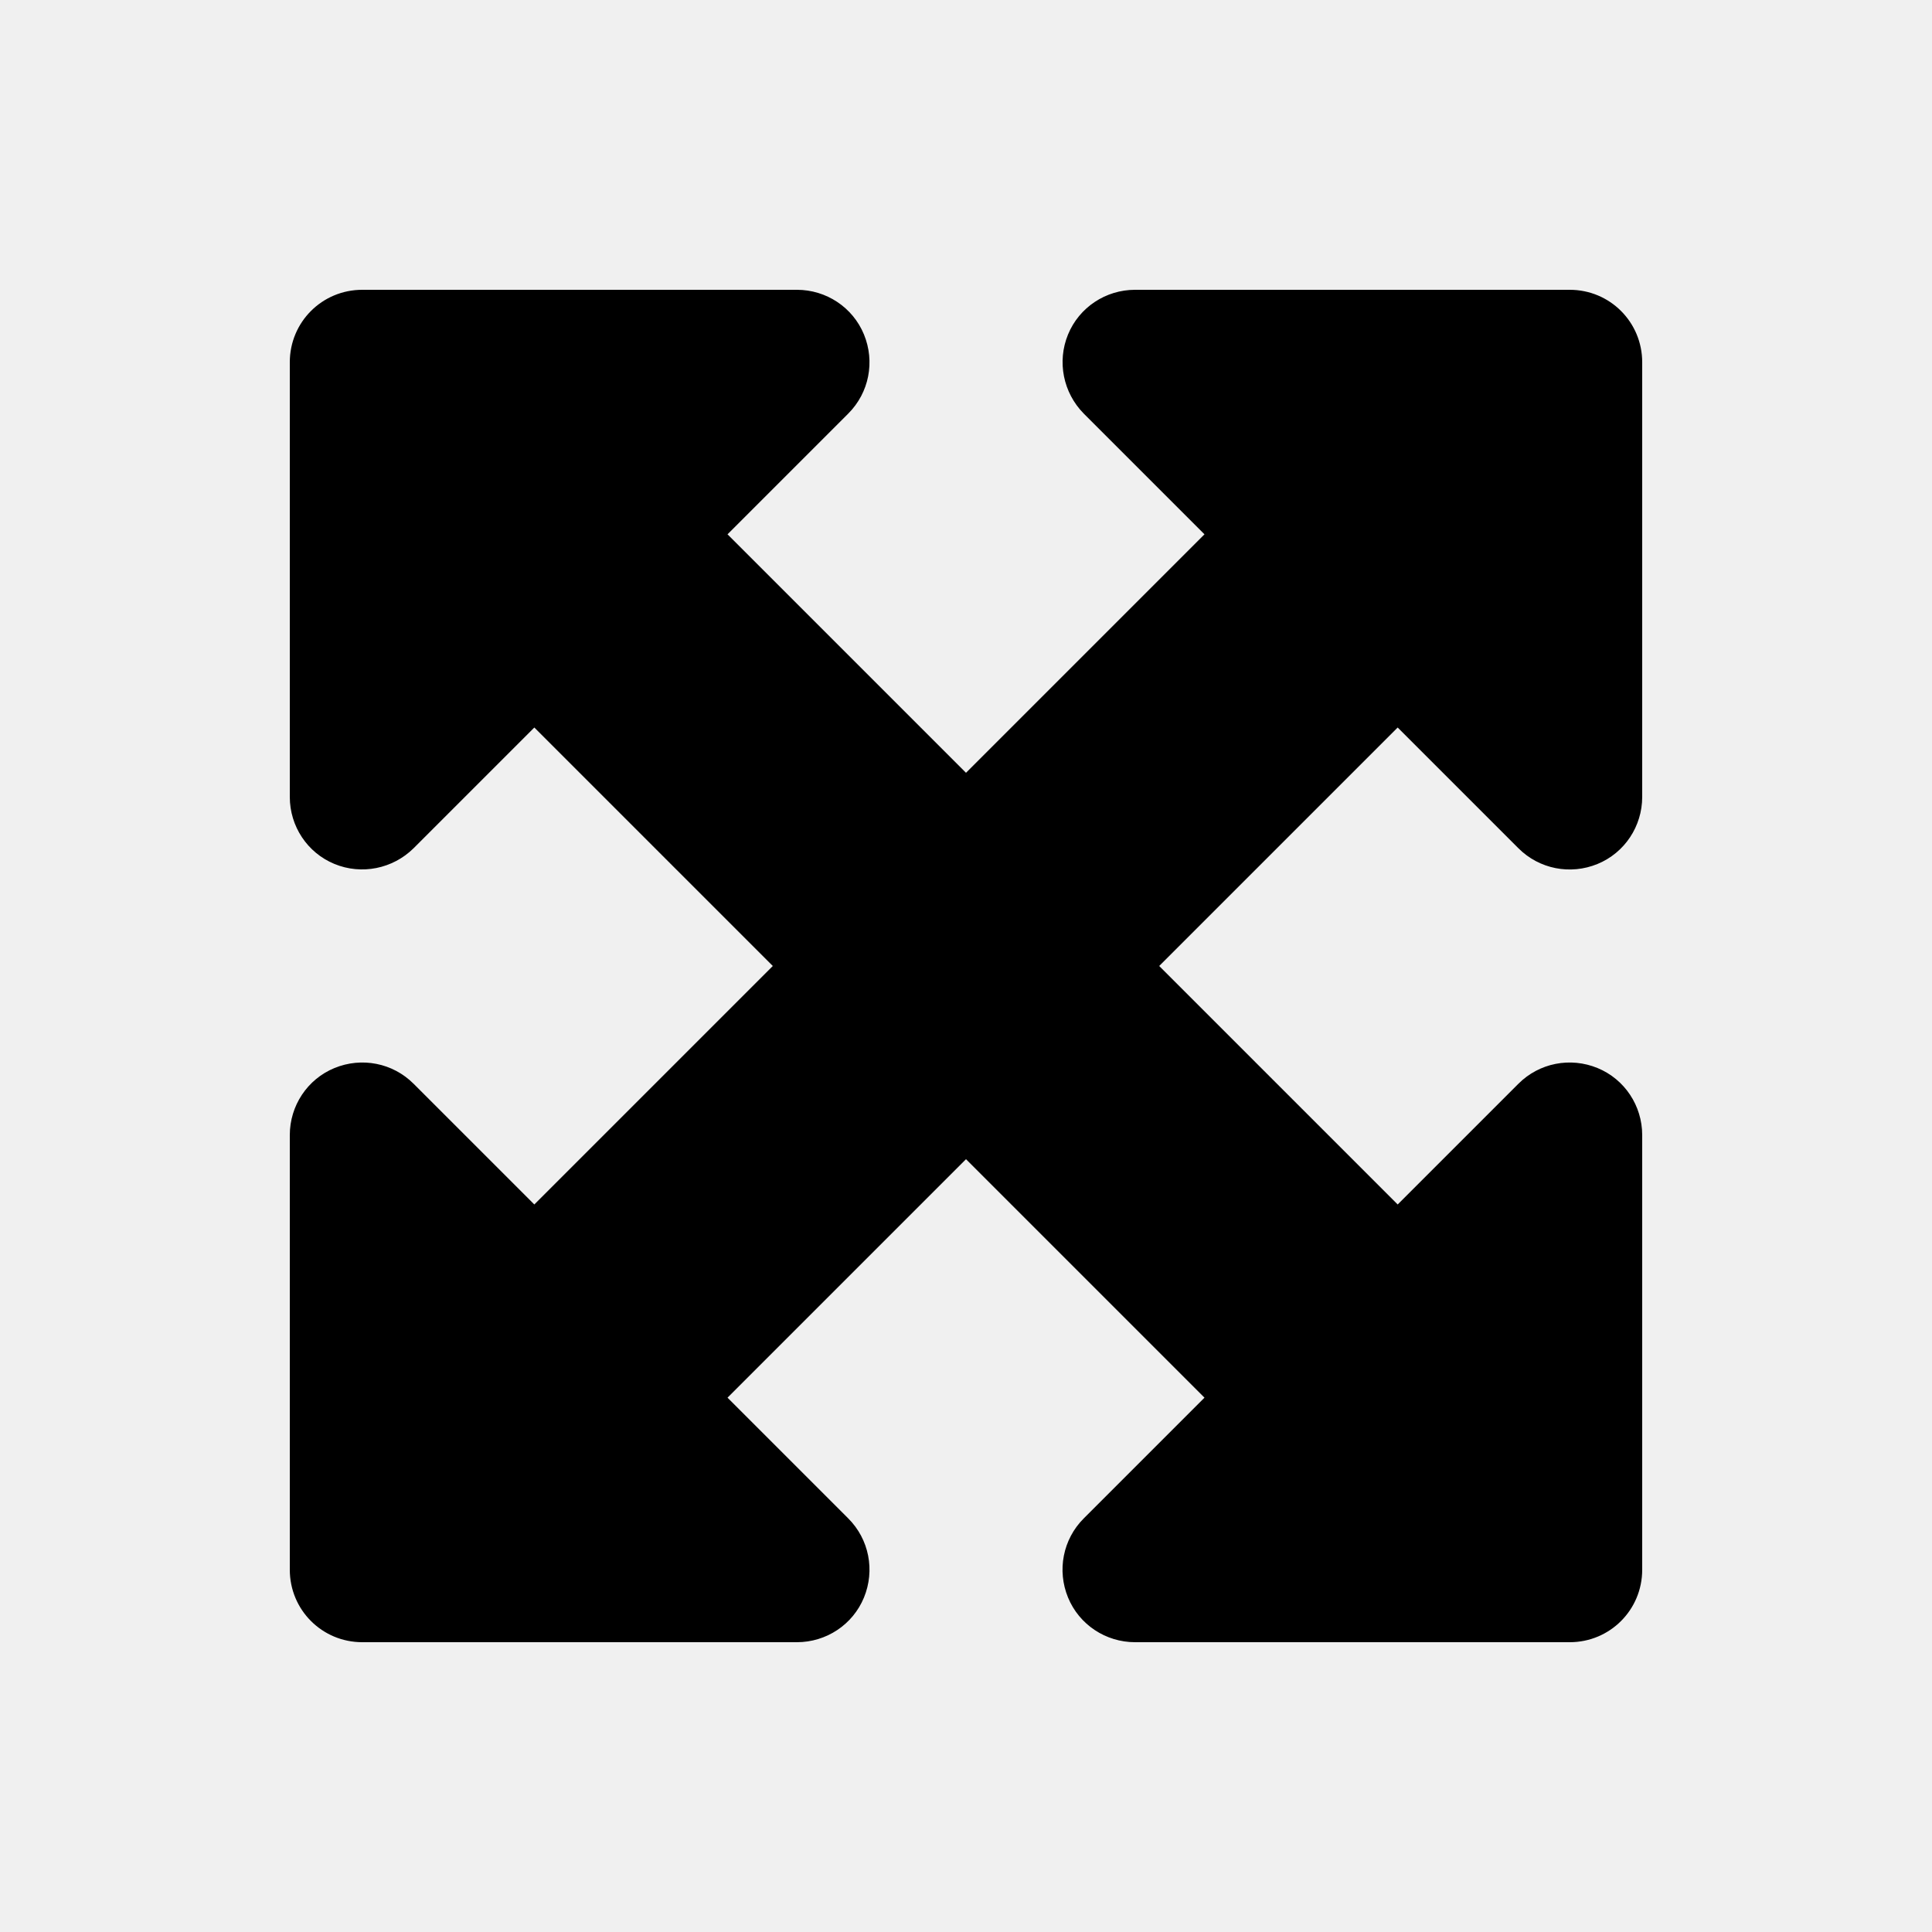
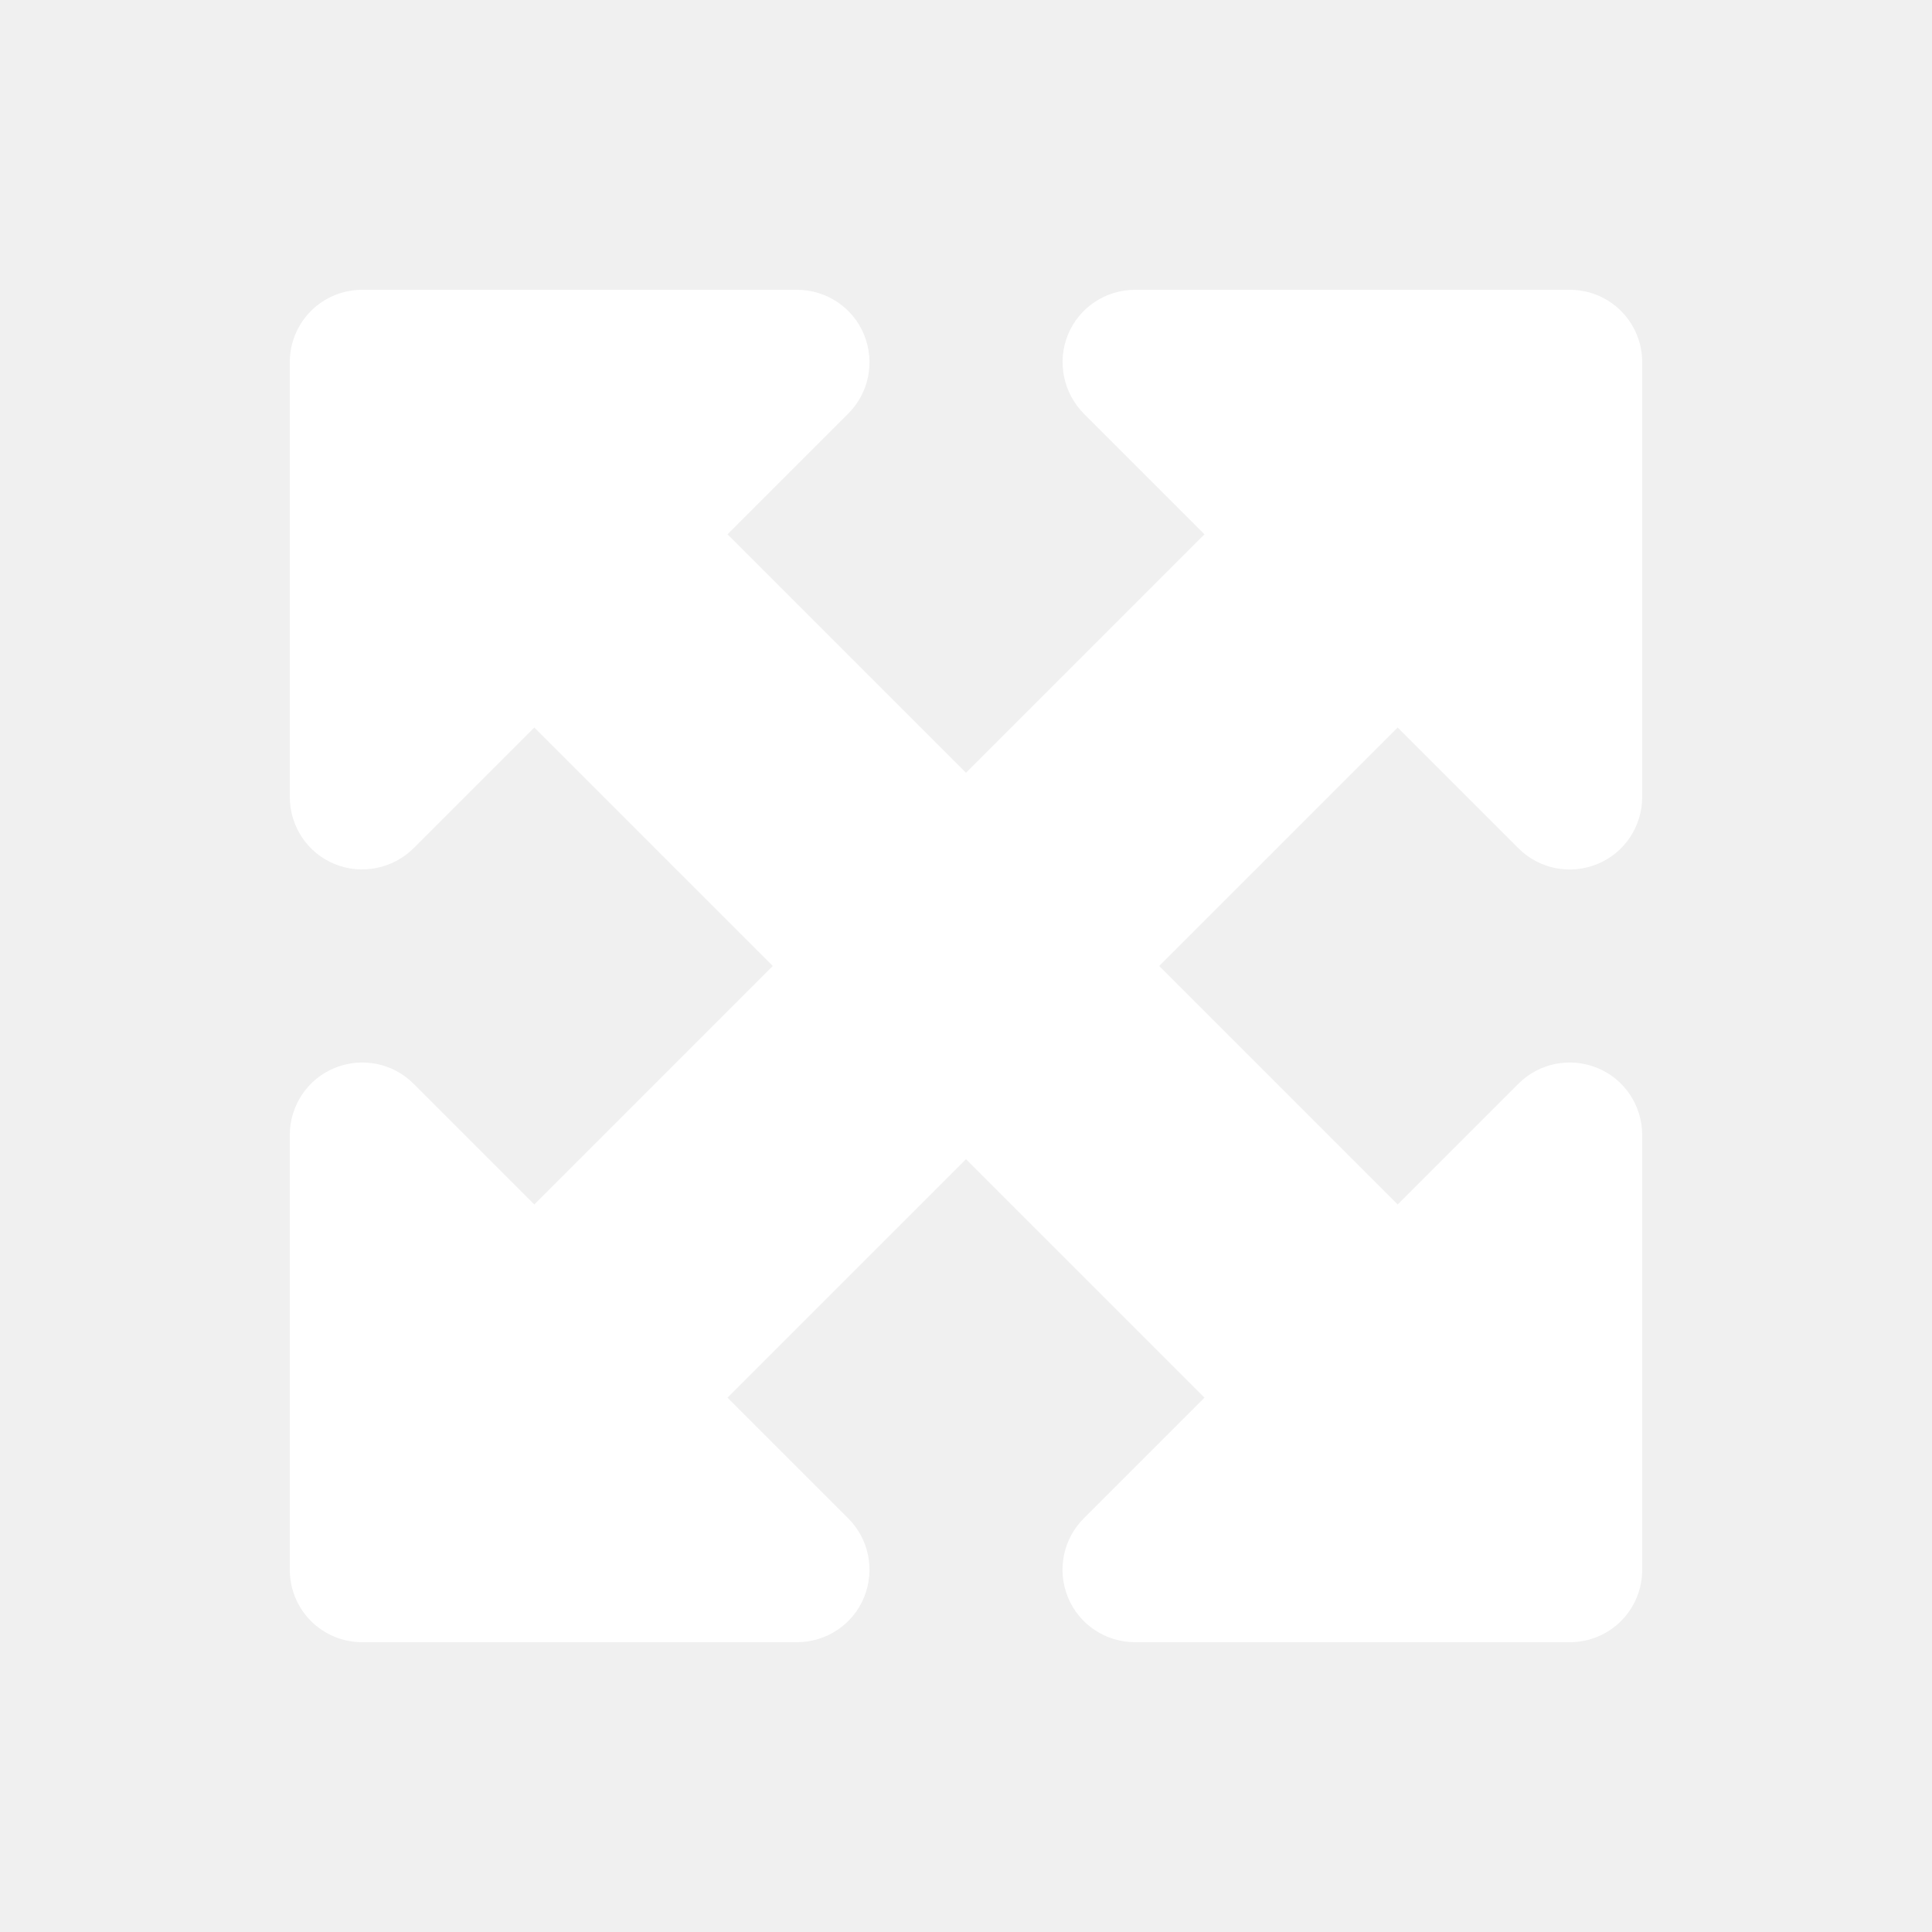
- <svg xmlns="http://www.w3.org/2000/svg" viewBox="0 0 640 640">
+ <svg xmlns="http://www.w3.org/2000/svg" fill="white" viewBox="0 0 640 640">
  <path d="M264 96L120 96C106.7 96 96 106.7 96 120L96 264C96 273.7 101.8 282.5 110.8 286.2C119.8 289.9 130.1 287.8 137 281L177 241L256 320L177 399L137 359C130.1 352.1 119.8 350.1 110.8 353.8C101.8 357.5 96 366.3 96 376L96 520C96 533.3 106.7 544 120 544L264 544C273.7 544 282.5 538.2 286.2 529.2C289.9 520.2 287.9 509.9 281 503L241 463L320 384L399 463L359 503C352.1 509.9 350.1 520.2 353.8 529.2C357.5 538.2 366.3 544 376 544L520 544C533.3 544 544 533.3 544 520L544 376C544 366.3 538.2 357.5 529.2 353.8C520.2 350.1 509.9 352.1 503 359L463 399L384 320L463 241L503 281C509.9 287.9 520.2 289.9 529.2 286.2C538.2 282.5 544 273.7 544 264L544 120C544 106.7 533.3 96 520 96L376 96C366.3 96 357.5 101.8 353.8 110.8C350.1 119.8 352.2 130.1 359 137L399 177L320 256L241 177L281 137C287.9 130.1 289.9 119.8 286.2 110.8C282.5 101.8 273.7 96 264 96z" />
</svg>
